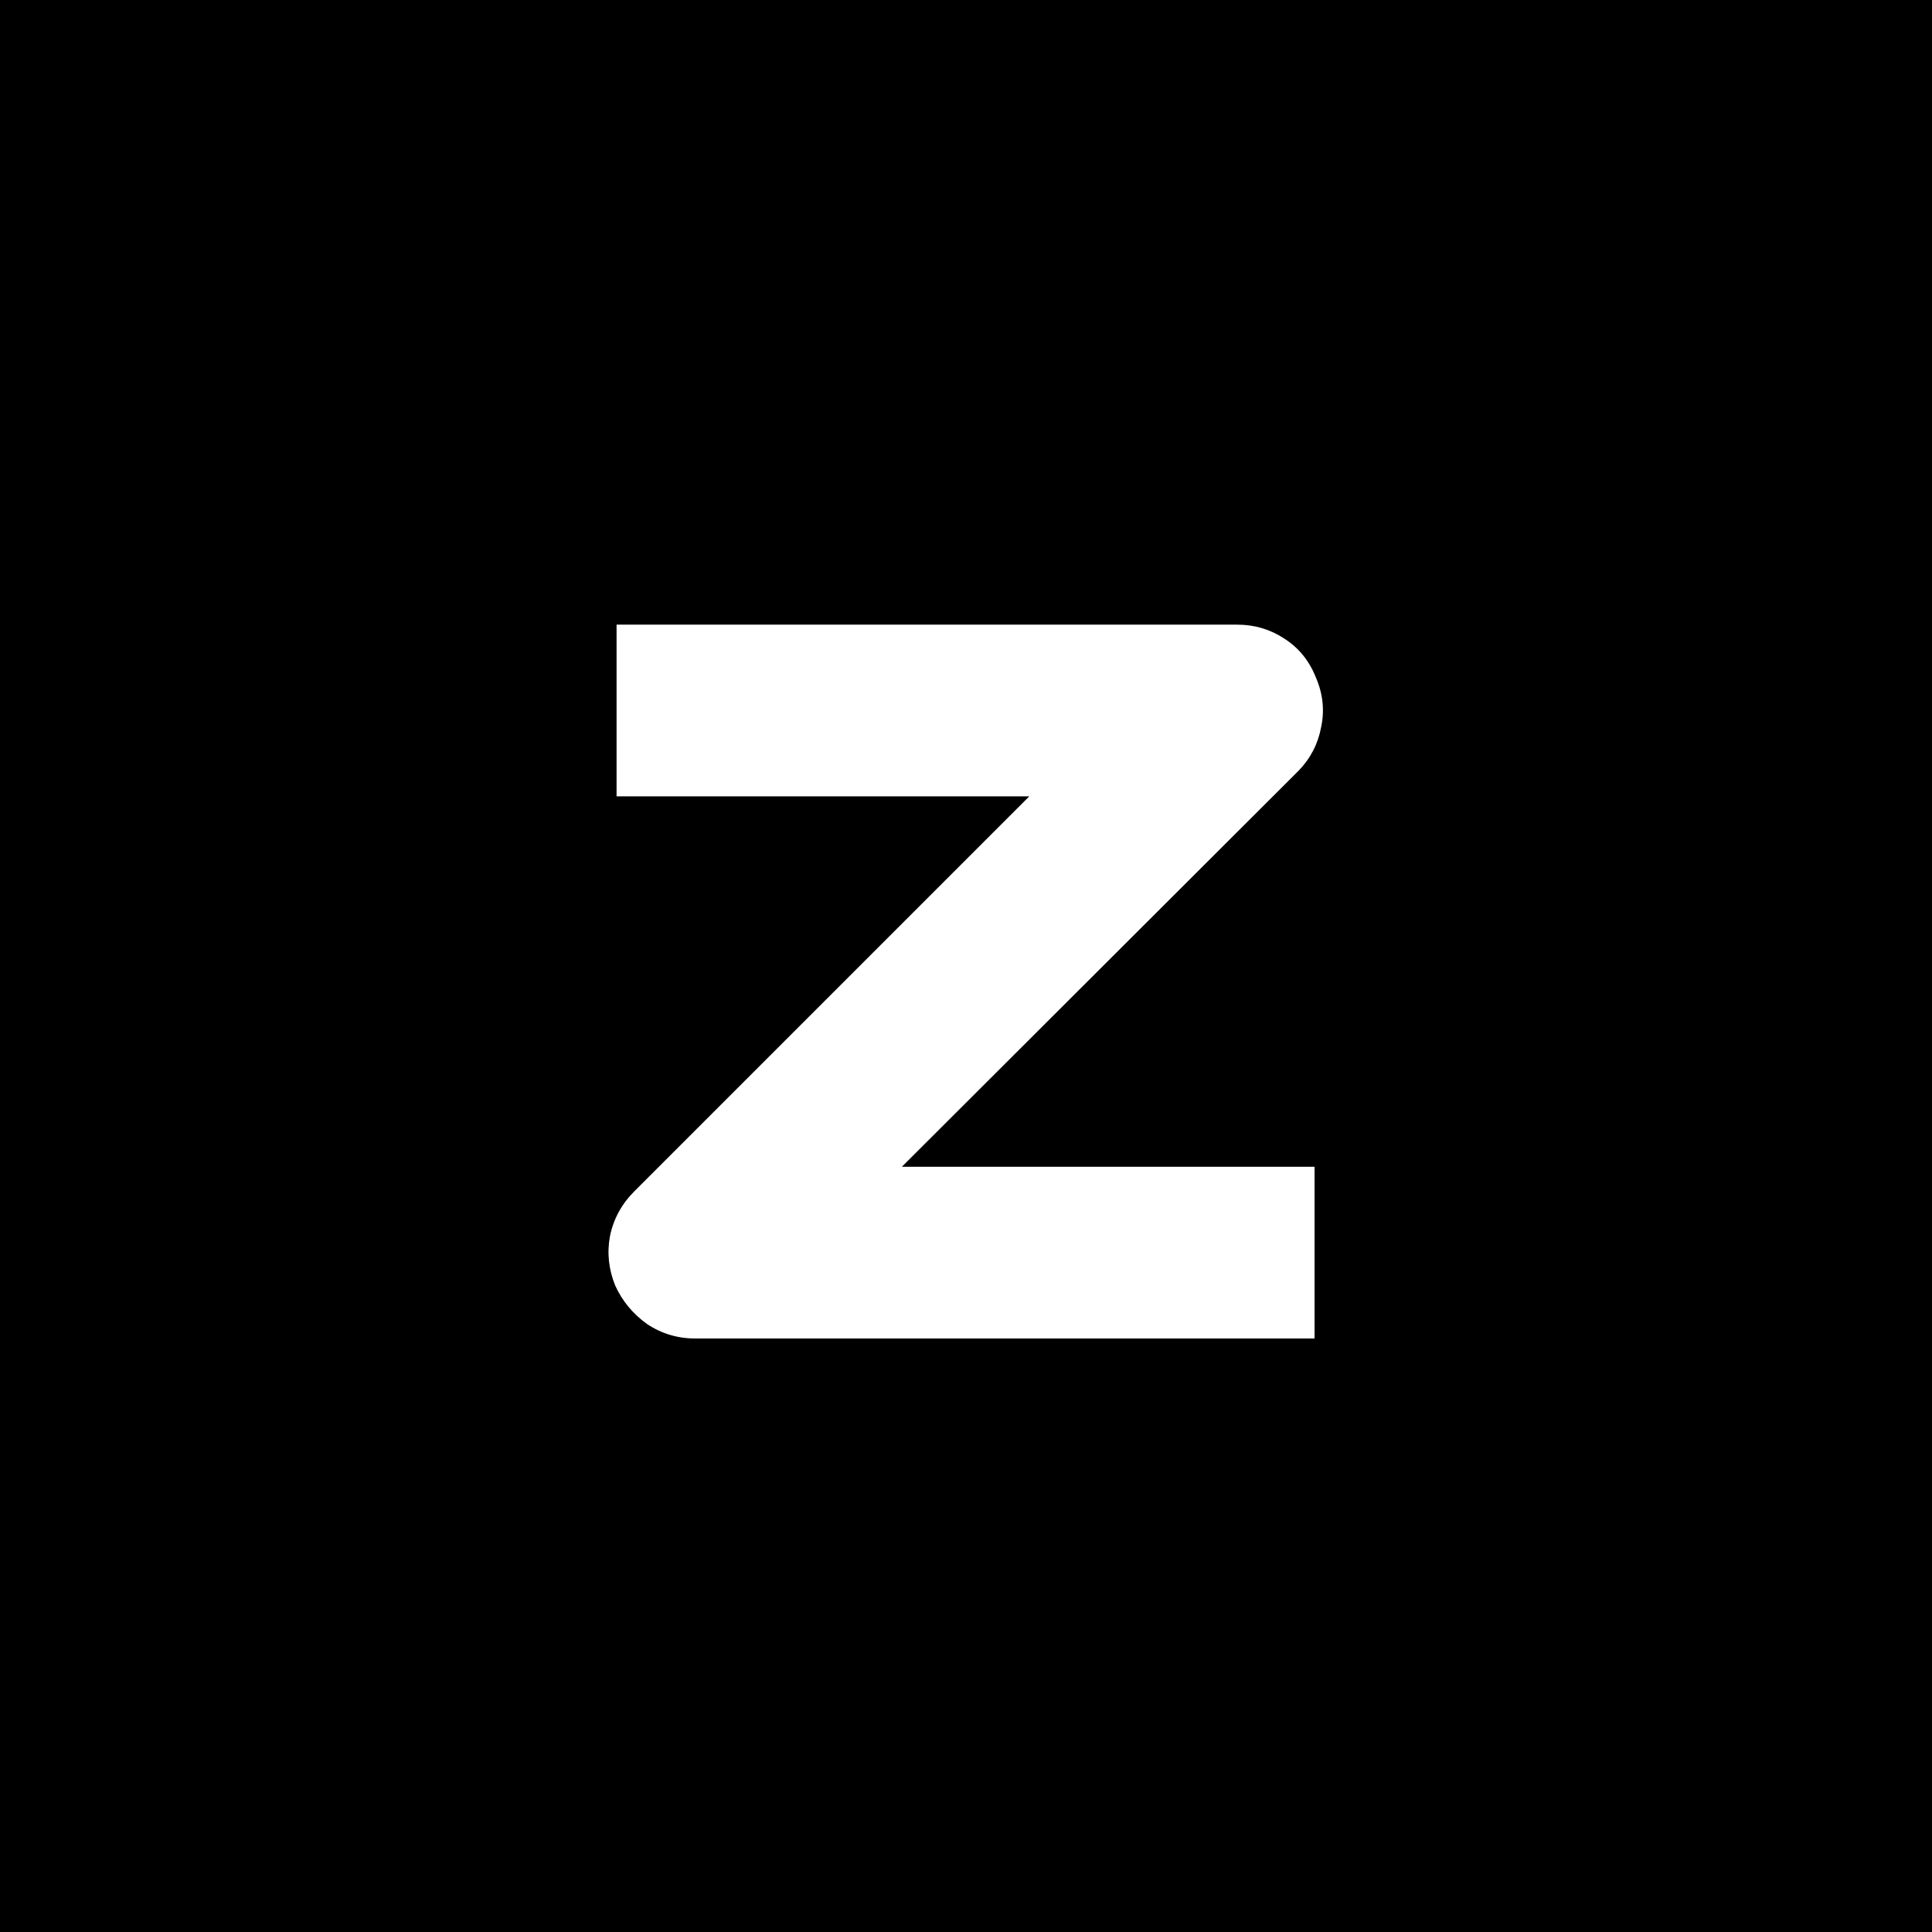
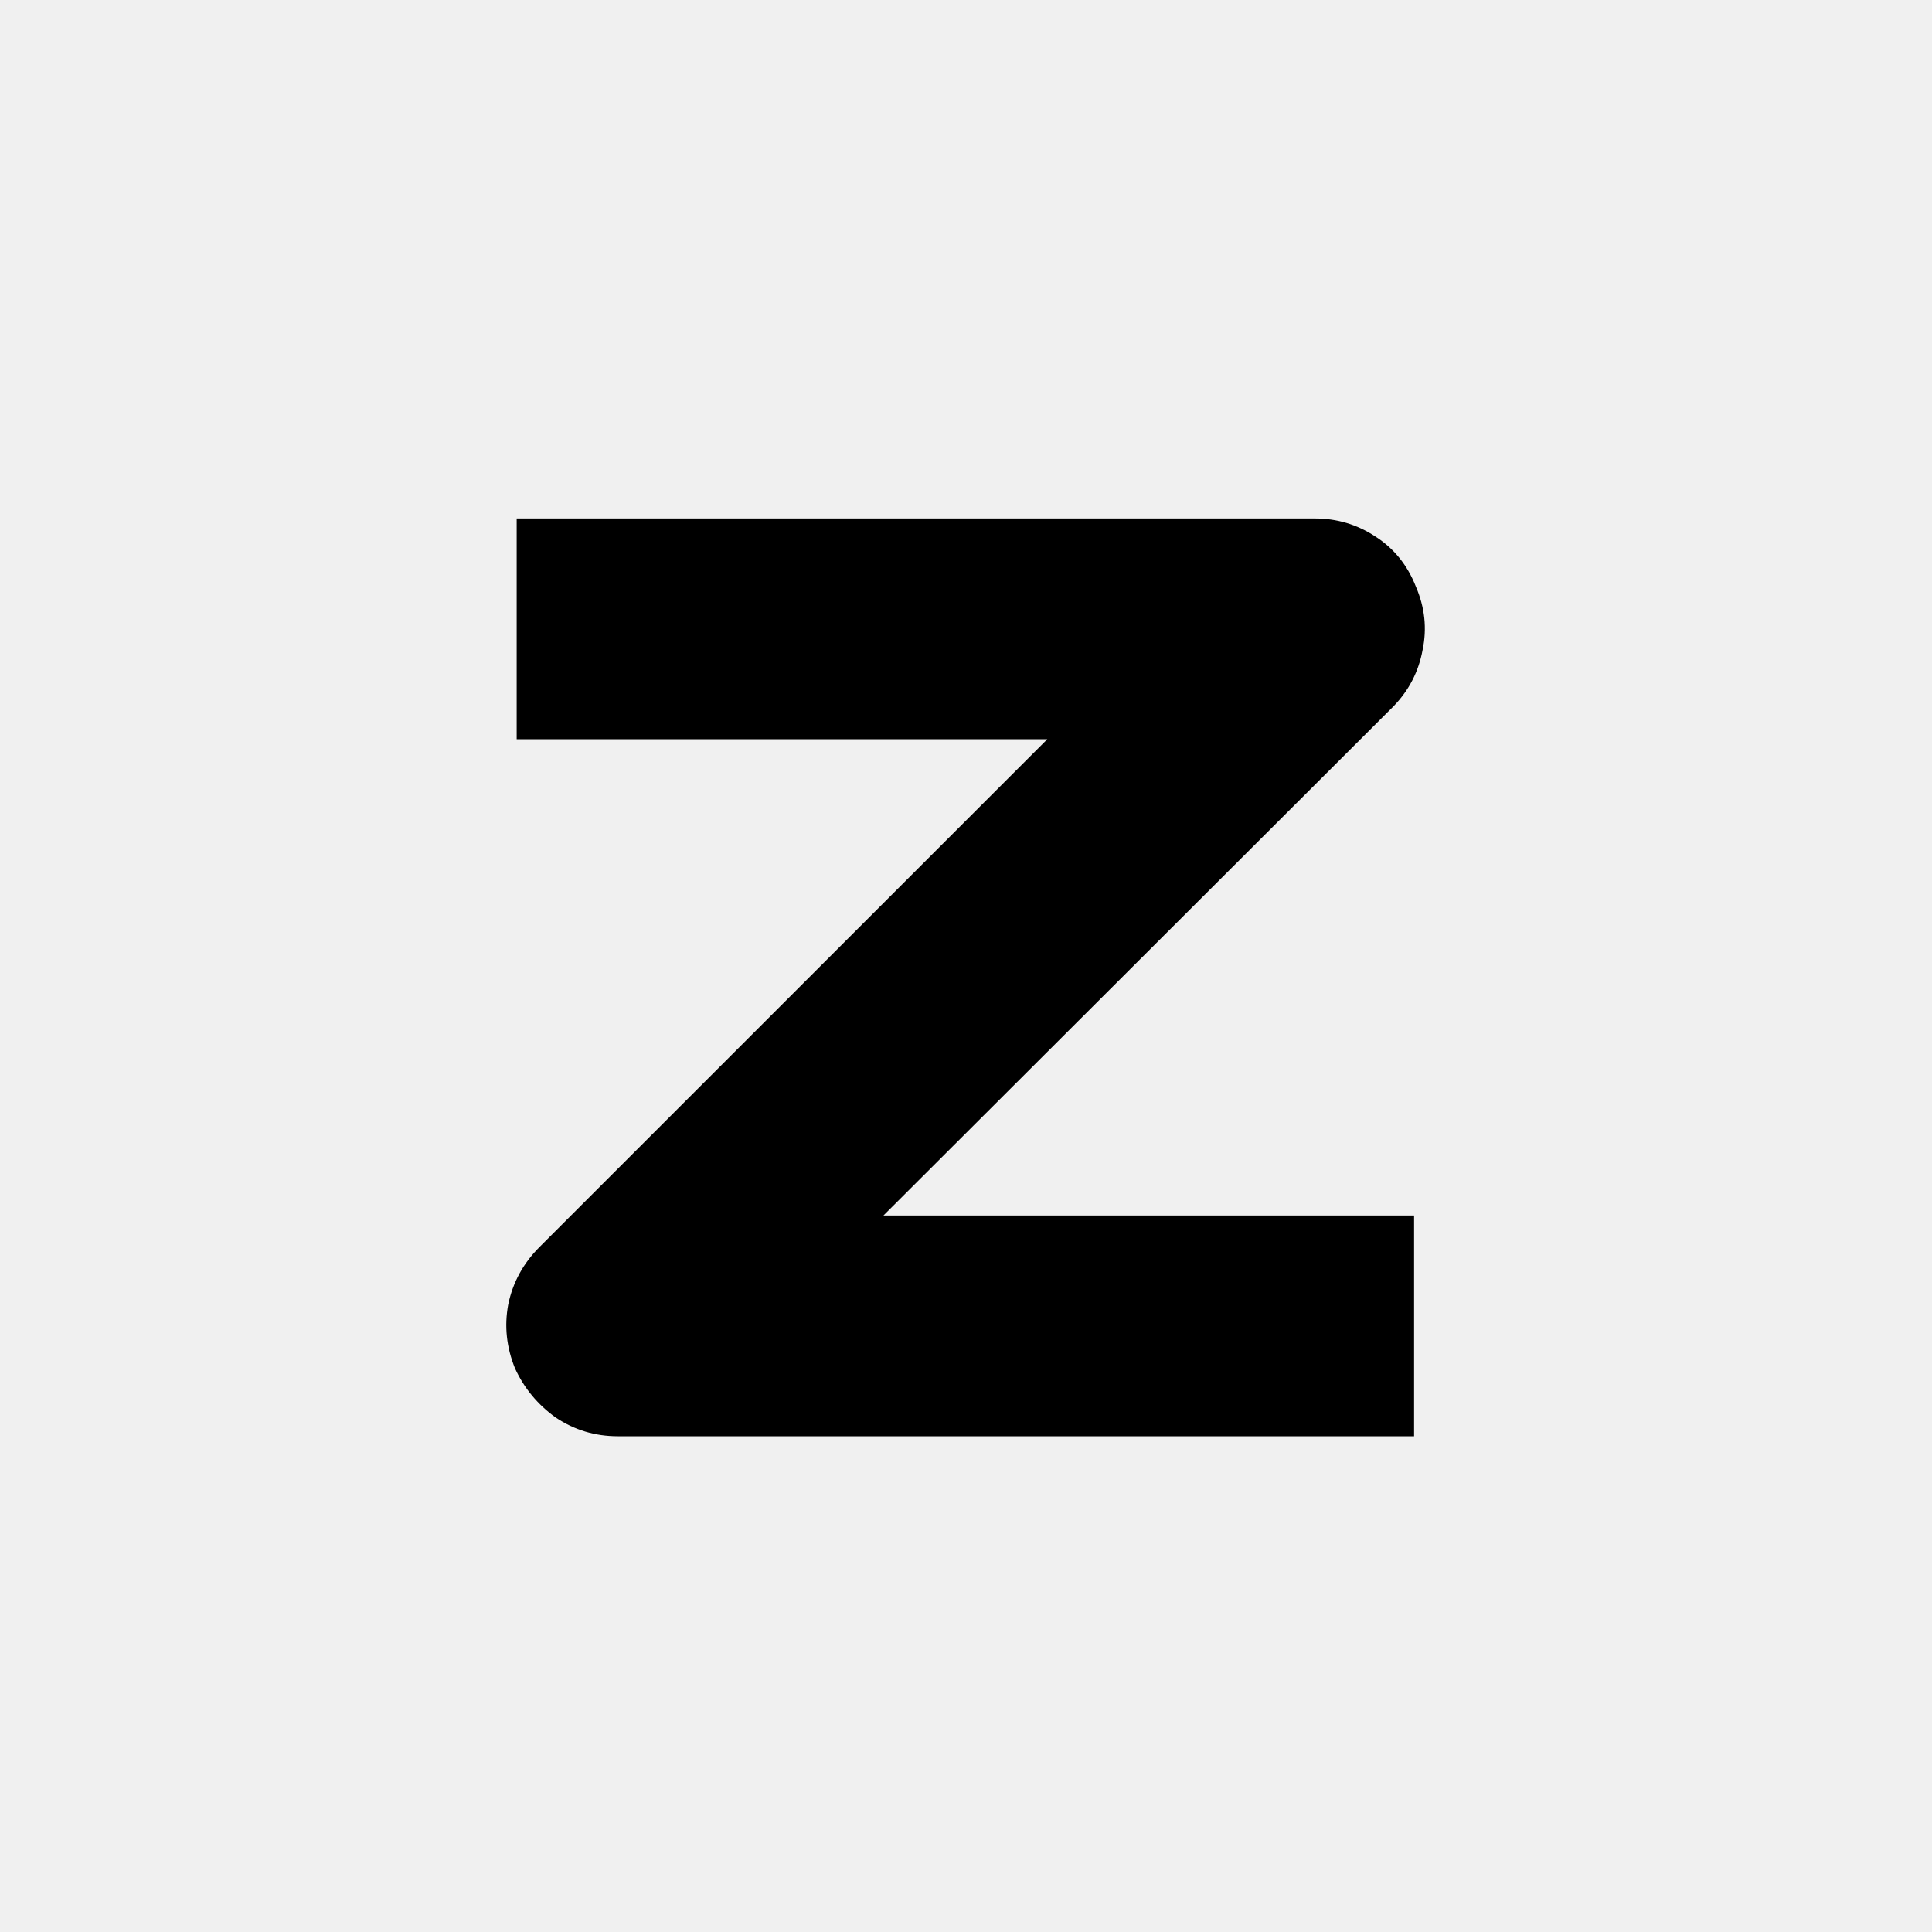
<svg xmlns="http://www.w3.org/2000/svg" width="5000" height="5000" viewBox="0 0 5000 5000" fill="none">
-   <rect width="5000" height="5000" fill="black" />
-   <path d="M3405.5 1753.31C3423.73 1795.46 3428.28 1838.19 3419.17 1881.48C3411.19 1924.77 3391.82 1962.37 3361.06 1994.27L2333.96 3019.66H3402.08V3464H1799.05C1753.48 3464 1711.89 3451.47 1674.29 3426.4C1637.84 3400.2 1610.49 3367.16 1592.26 3327.28C1575.17 3285.13 1570.62 3242.4 1578.59 3199.11C1587.71 3154.67 1608.78 3115.94 1641.82 3082.9L2663.8 2060.92H1595.68V1616.59H3202.13C3246.56 1616.59 3287.01 1628.55 3323.46 1652.48C3361.06 1676.4 3388.41 1710.01 3405.5 1753.31Z" fill="white" />
+   <g clip-path="url(#clip0_2048_2)">
+     <path d="M3664.07 1517.54C3687.5 1571.74 3693.36 1626.67 3681.64 1682.33C3671.39 1738 3646.49 1786.34 3606.94 1827.35L2286.38 3145.71H3659.67V3717H1598.64C1540.04 3717 1486.58 3700.89 1438.24 3668.66C1391.36 3634.97 1356.21 3592.49 1332.77 3541.22C1310.79 3487.02 1304.94 3432.09 1315.19 3376.42C1326.91 3319.29 1354.01 3269.49 1396.49 3227.01L2710.45 1913.04H1337.16V1341.76H3402.59C3459.72 1341.76 3511.72 1357.14 3558.6 1387.9C3606.94 1418.66 3642.09 1461.87 3664.07 1517.54Z" fill="black" />
+   </g>
+   <defs>
+     <clipPath id="clip0_2048_2">
+       <rect width="5000" height="5000" fill="white" />
+     </clipPath>
+   </defs>
</svg>
